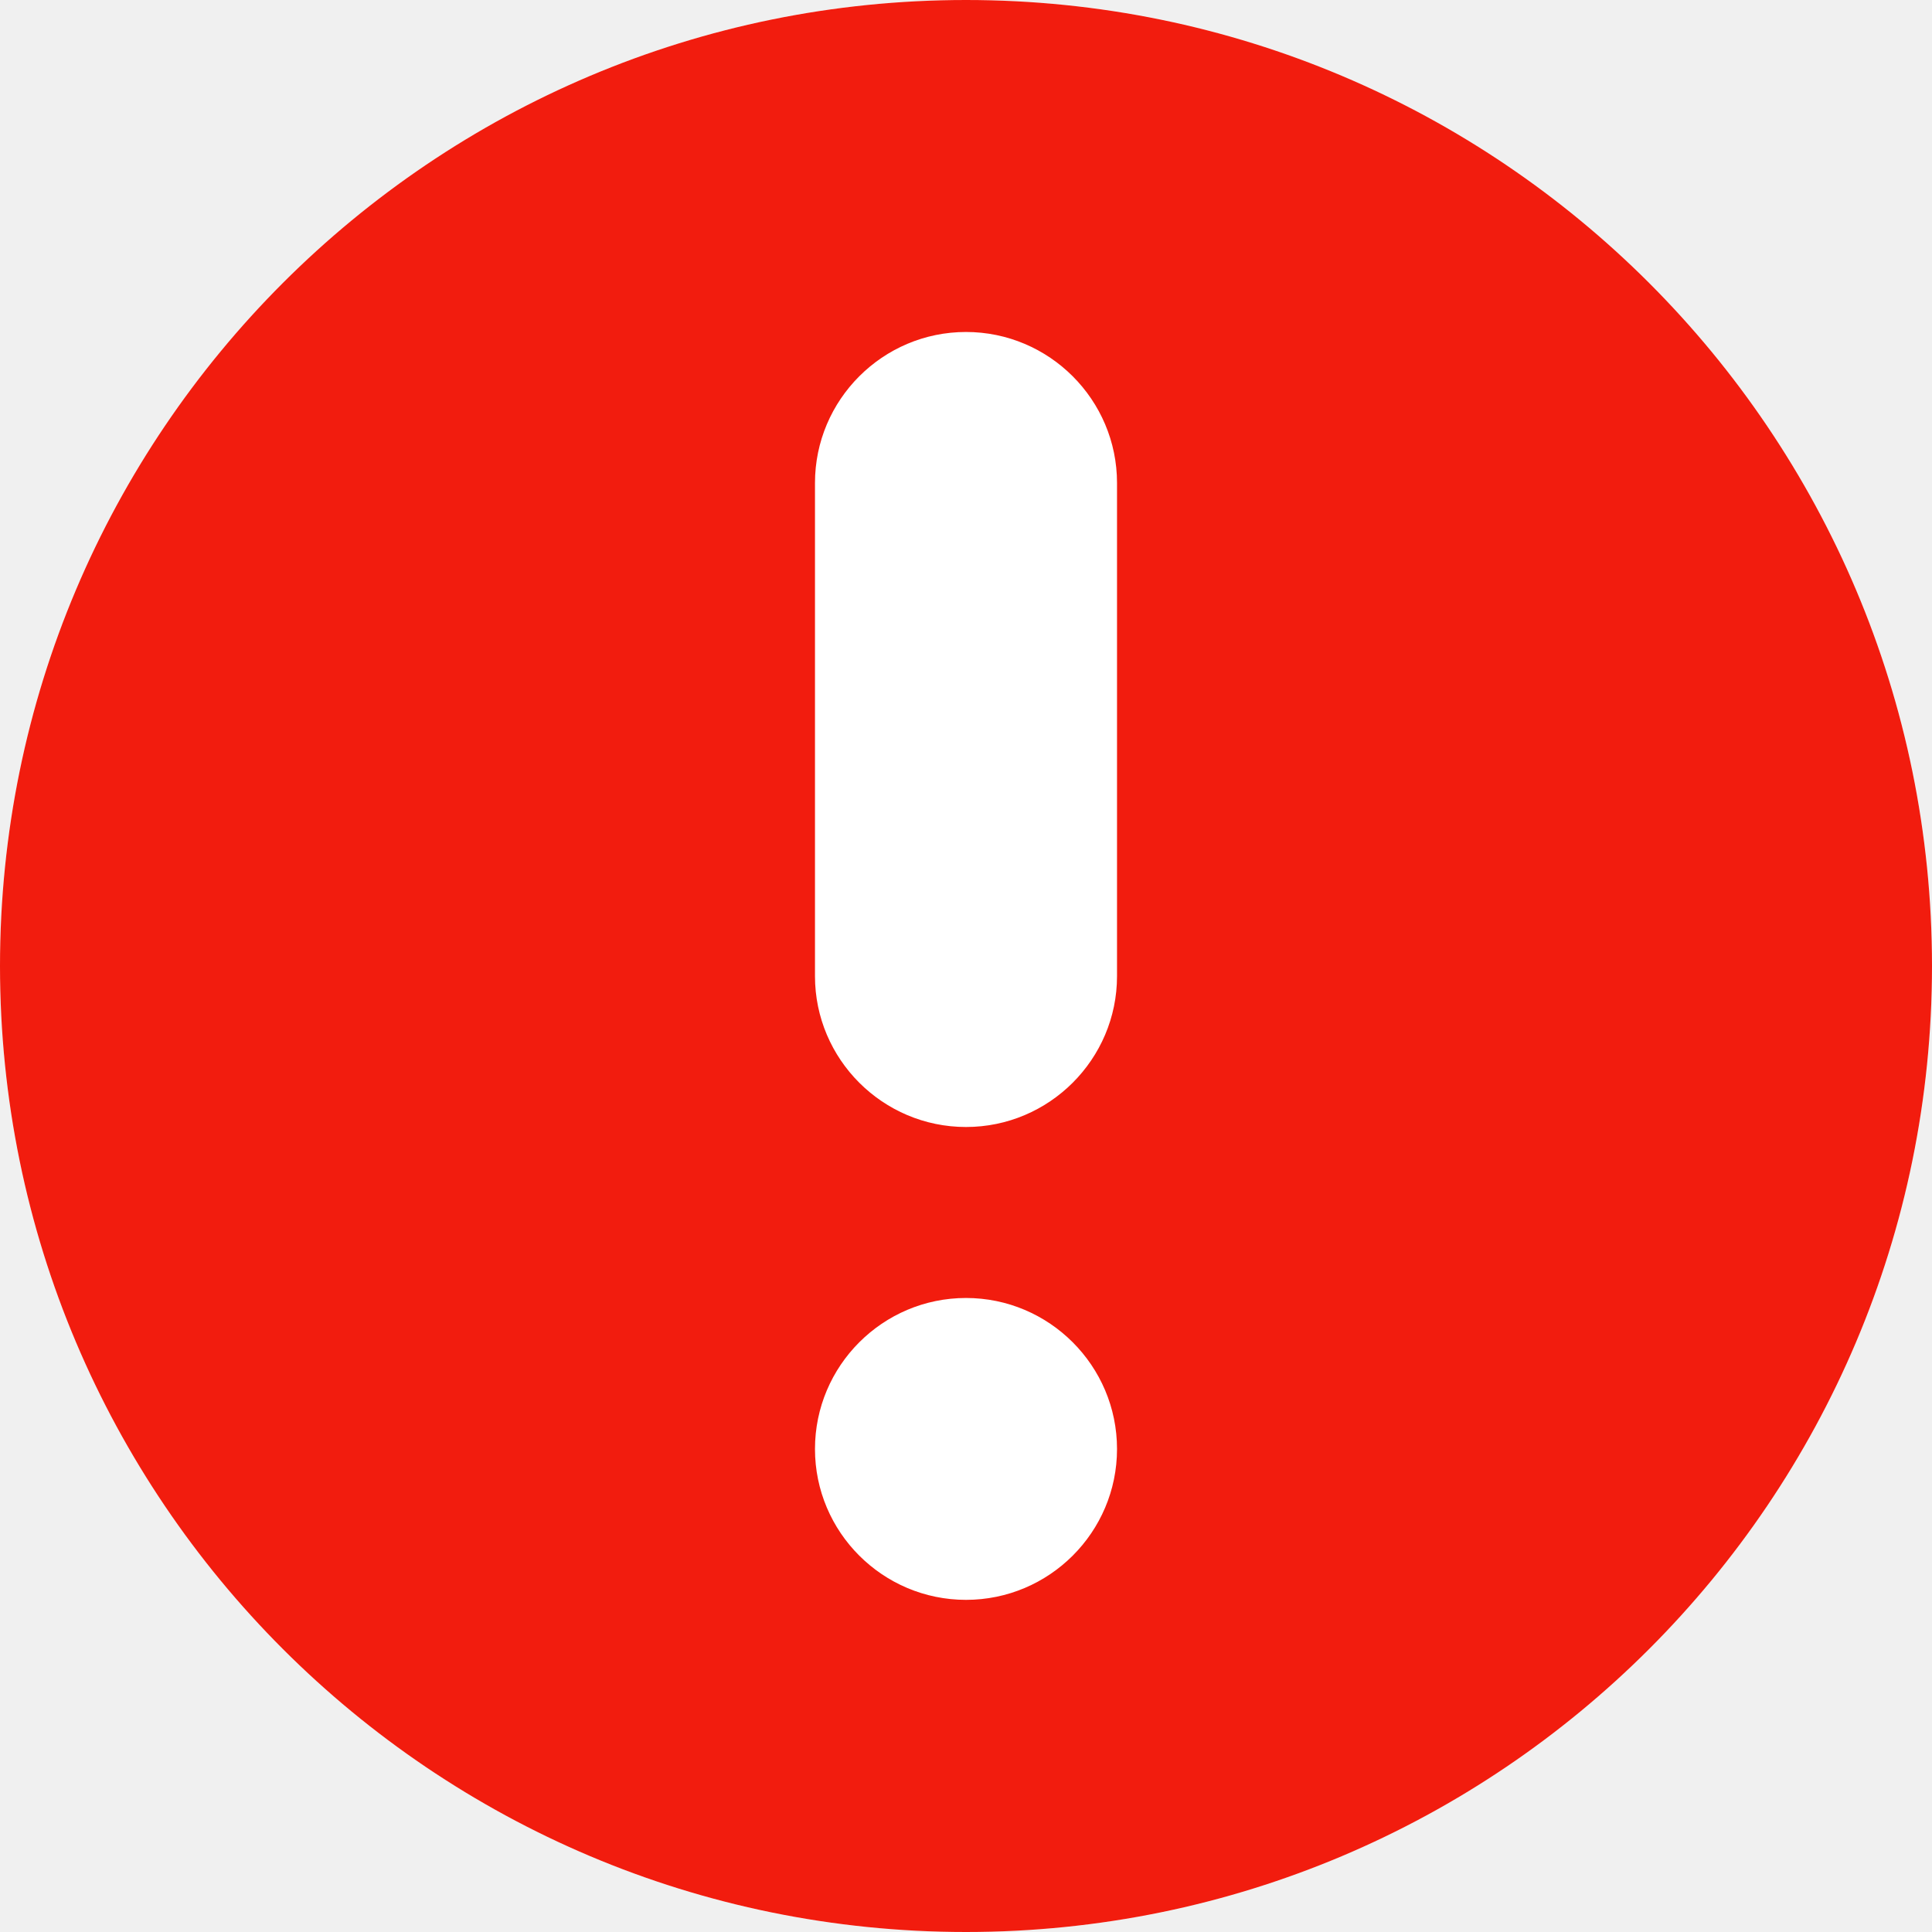
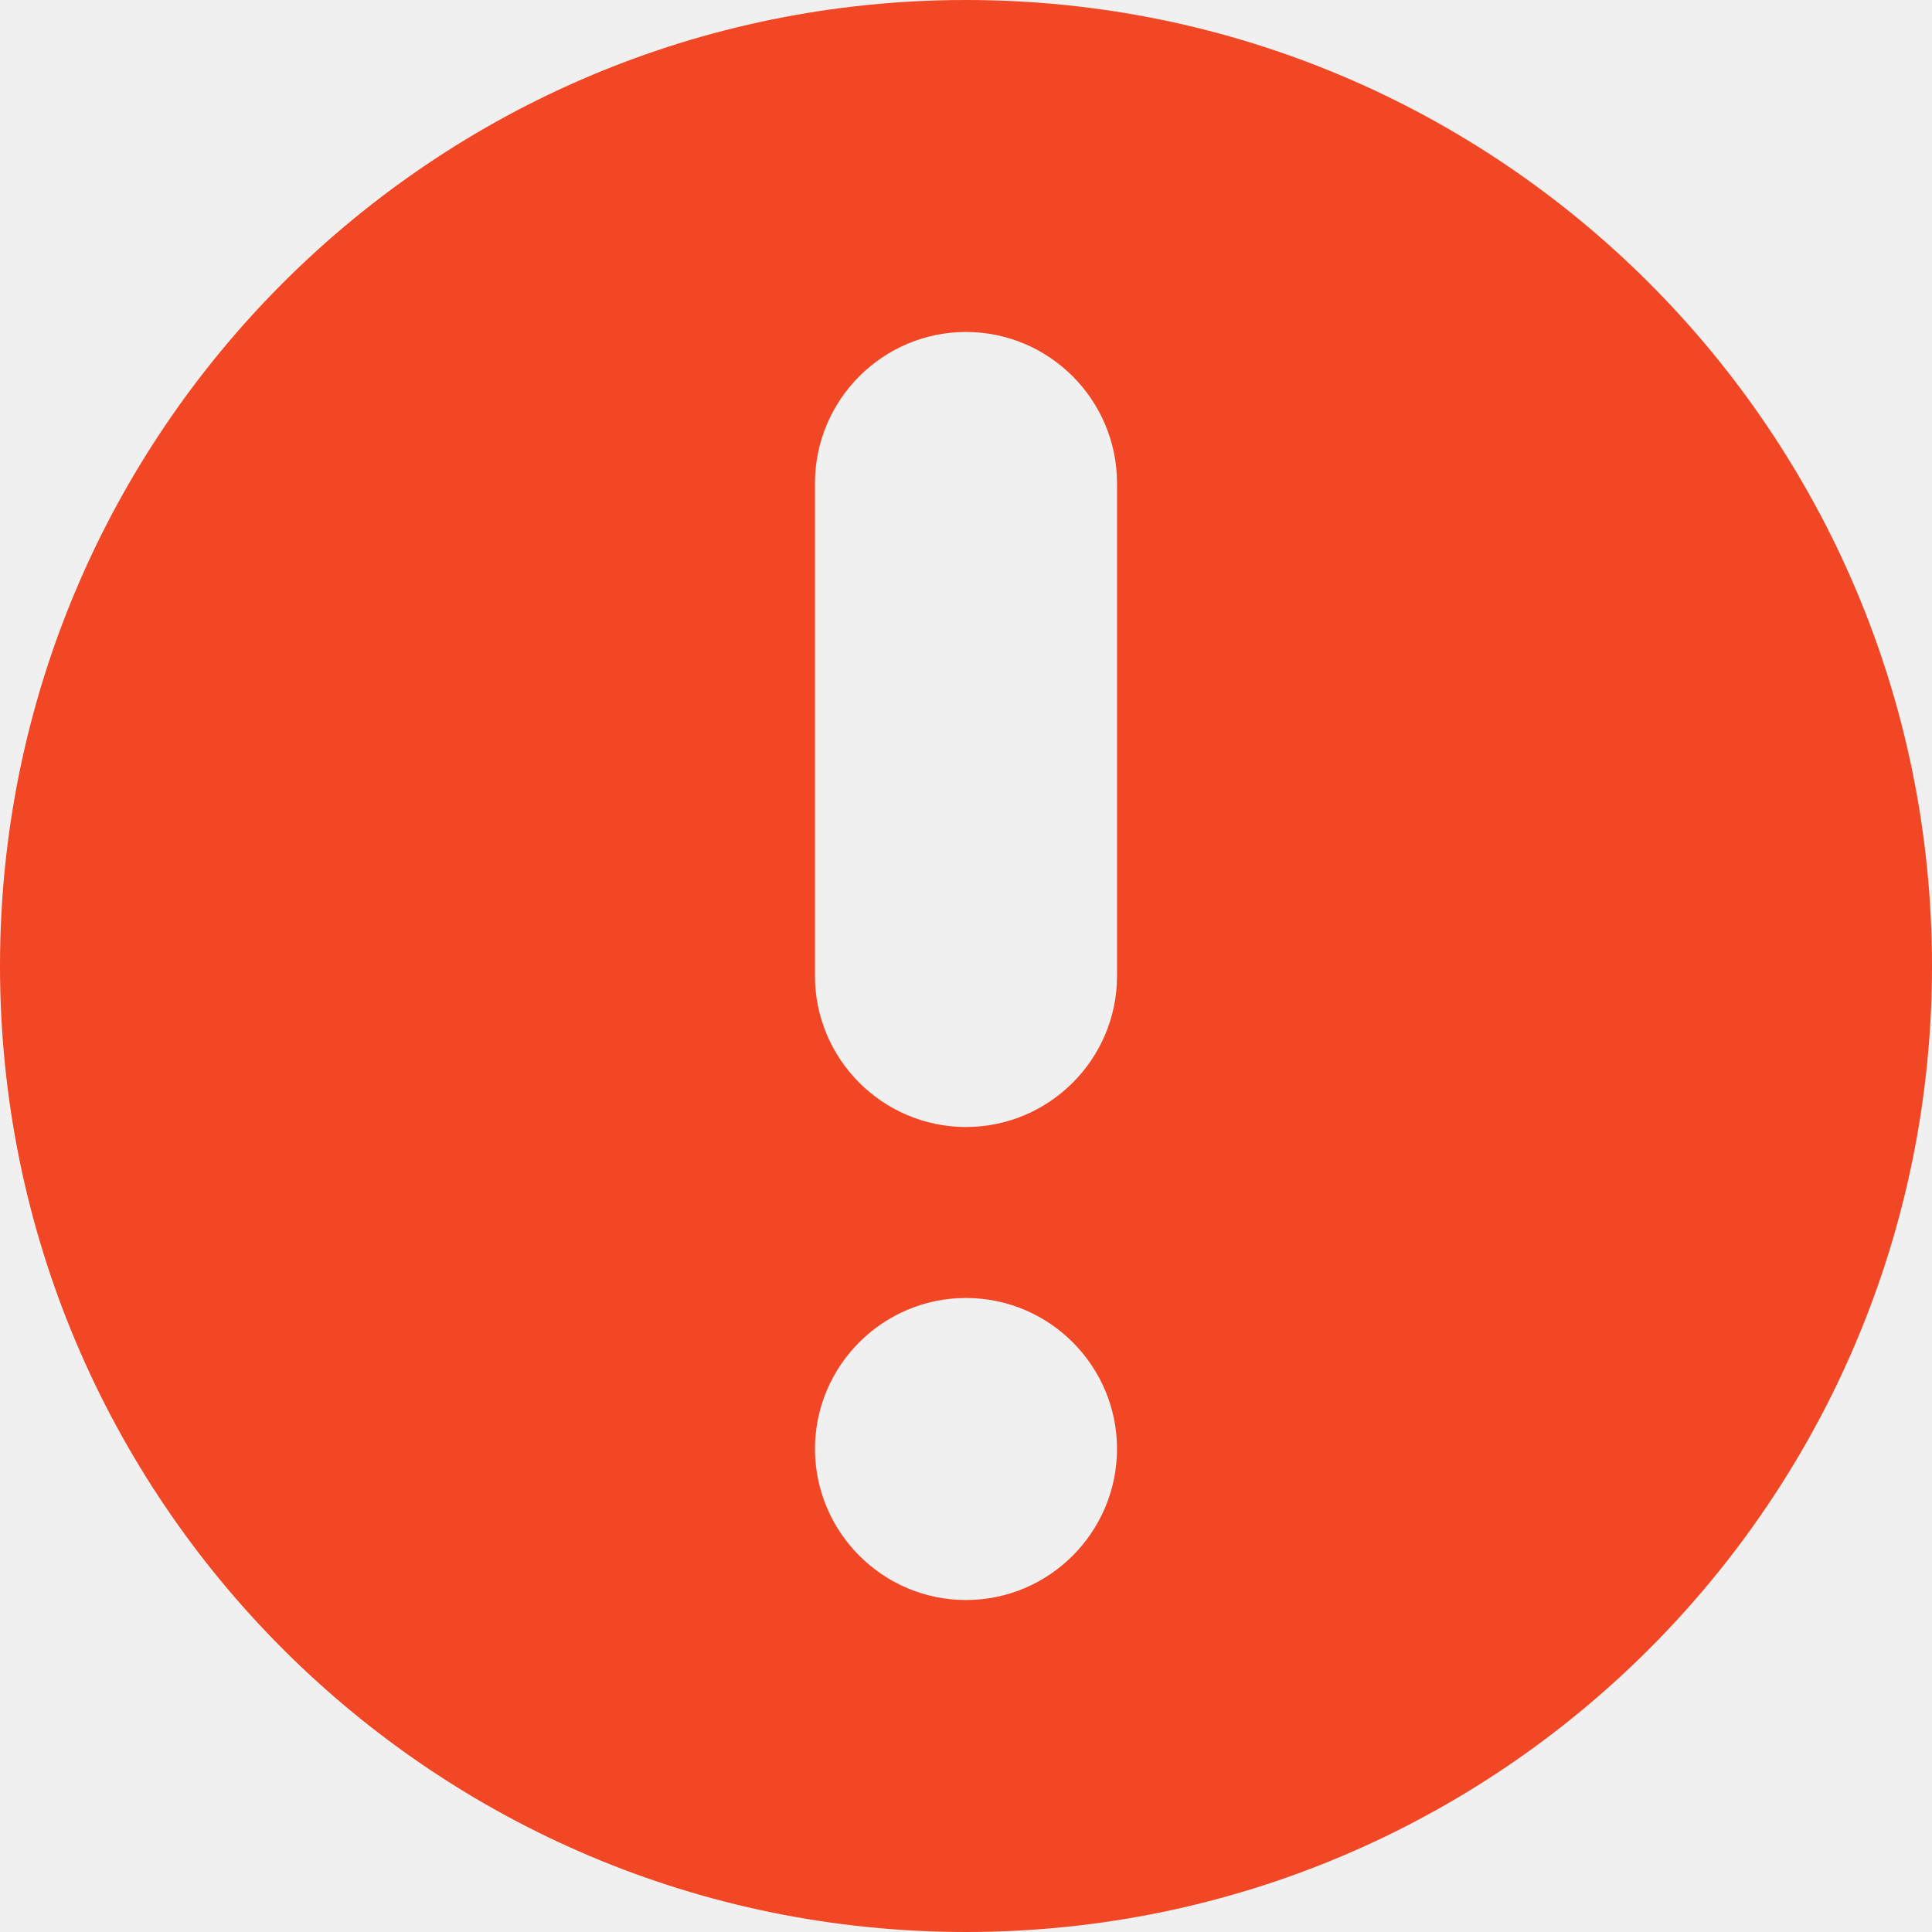
<svg xmlns="http://www.w3.org/2000/svg" width="12" height="12" viewBox="0 0 12 12" fill="none">
-   <g clip-path="url(#clip0_1796_106687)">
-     <circle cx="6" cy="6" r="6" fill="white" />
-     <path fill-rule="evenodd" clip-rule="evenodd" d="M6 12C9.314 12 12 9.314 12 6C12 2.686 9.314 0 6 0C2.686 0 0 2.686 0 6C0 9.314 2.686 12 6 12ZM5.062 9C5.062 9.517 5.483 9.937 6 9.937C6.517 9.937 6.938 9.517 6.938 9C6.938 8.483 6.517 8.062 6 8.062C5.483 8.062 5.062 8.483 5.062 9ZM6 7C6.517 7 6.938 6.579 6.938 6.063L6.938 3C6.938 2.483 6.517 2.062 6 2.062C5.483 2.062 5.062 2.483 5.062 3L5.062 6.063C5.062 6.579 5.483 7 6 7Z" fill="#F21C0E" />
+   <g clip-path="url(#clip0_2629_52013)">
+     <path d="M6 0C9.314 0 12 2.686 12 6C12 9.314 9.314 12 6 12C2.686 12 0 9.314 0 6C0 2.686 2.686 0 6 0ZM6 8.062C5.483 8.062 5.062 8.483 5.062 9C5.063 9.517 5.483 9.938 6 9.938C6.517 9.938 6.937 9.517 6.938 9C6.938 8.483 6.517 8.062 6 8.062ZM6 2.062C5.483 2.062 5.063 2.483 5.062 3V6.062C5.062 6.579 5.483 7 6 7C6.517 7 6.938 6.579 6.938 6.062V3C6.937 2.483 6.517 2.062 6 2.062Z" fill="#F24724" />
  </g>
  <defs>
-     <clipPath id="clip0_1796_106687">
+     <clipPath id="clip0_2629_52013">
      <rect width="12" height="12" fill="white" />
    </clipPath>
  </defs>
</svg>
